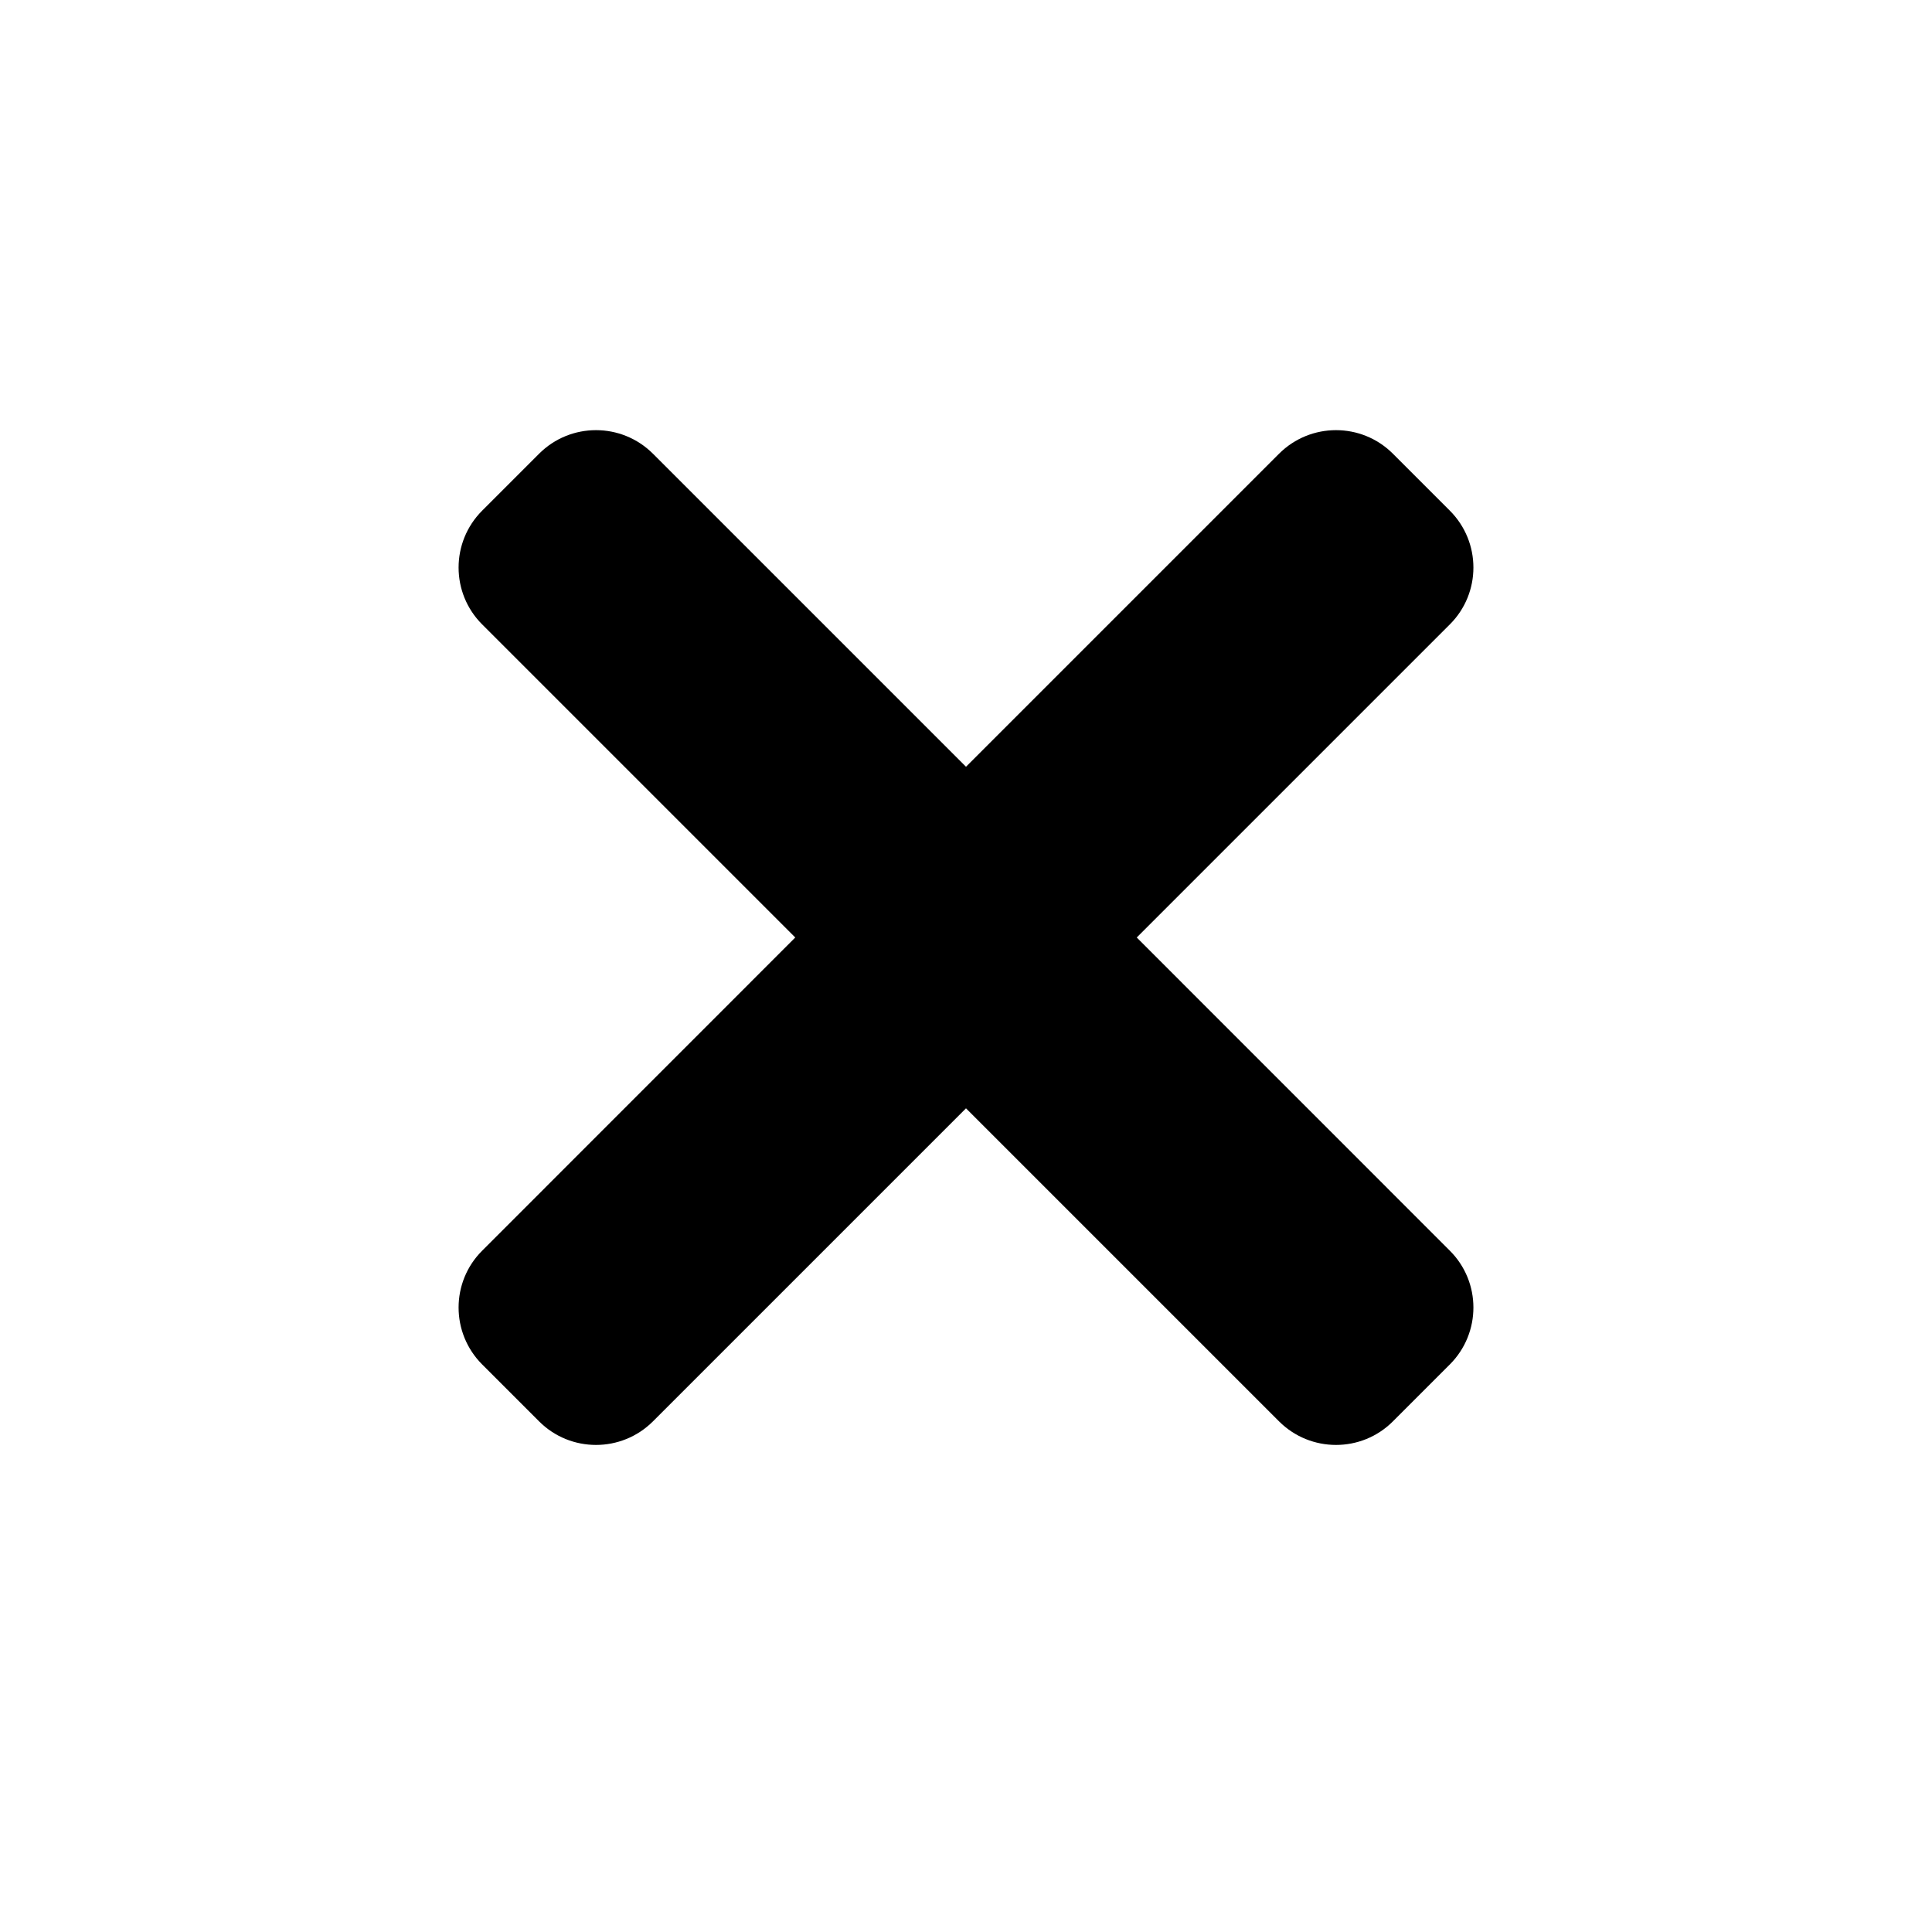
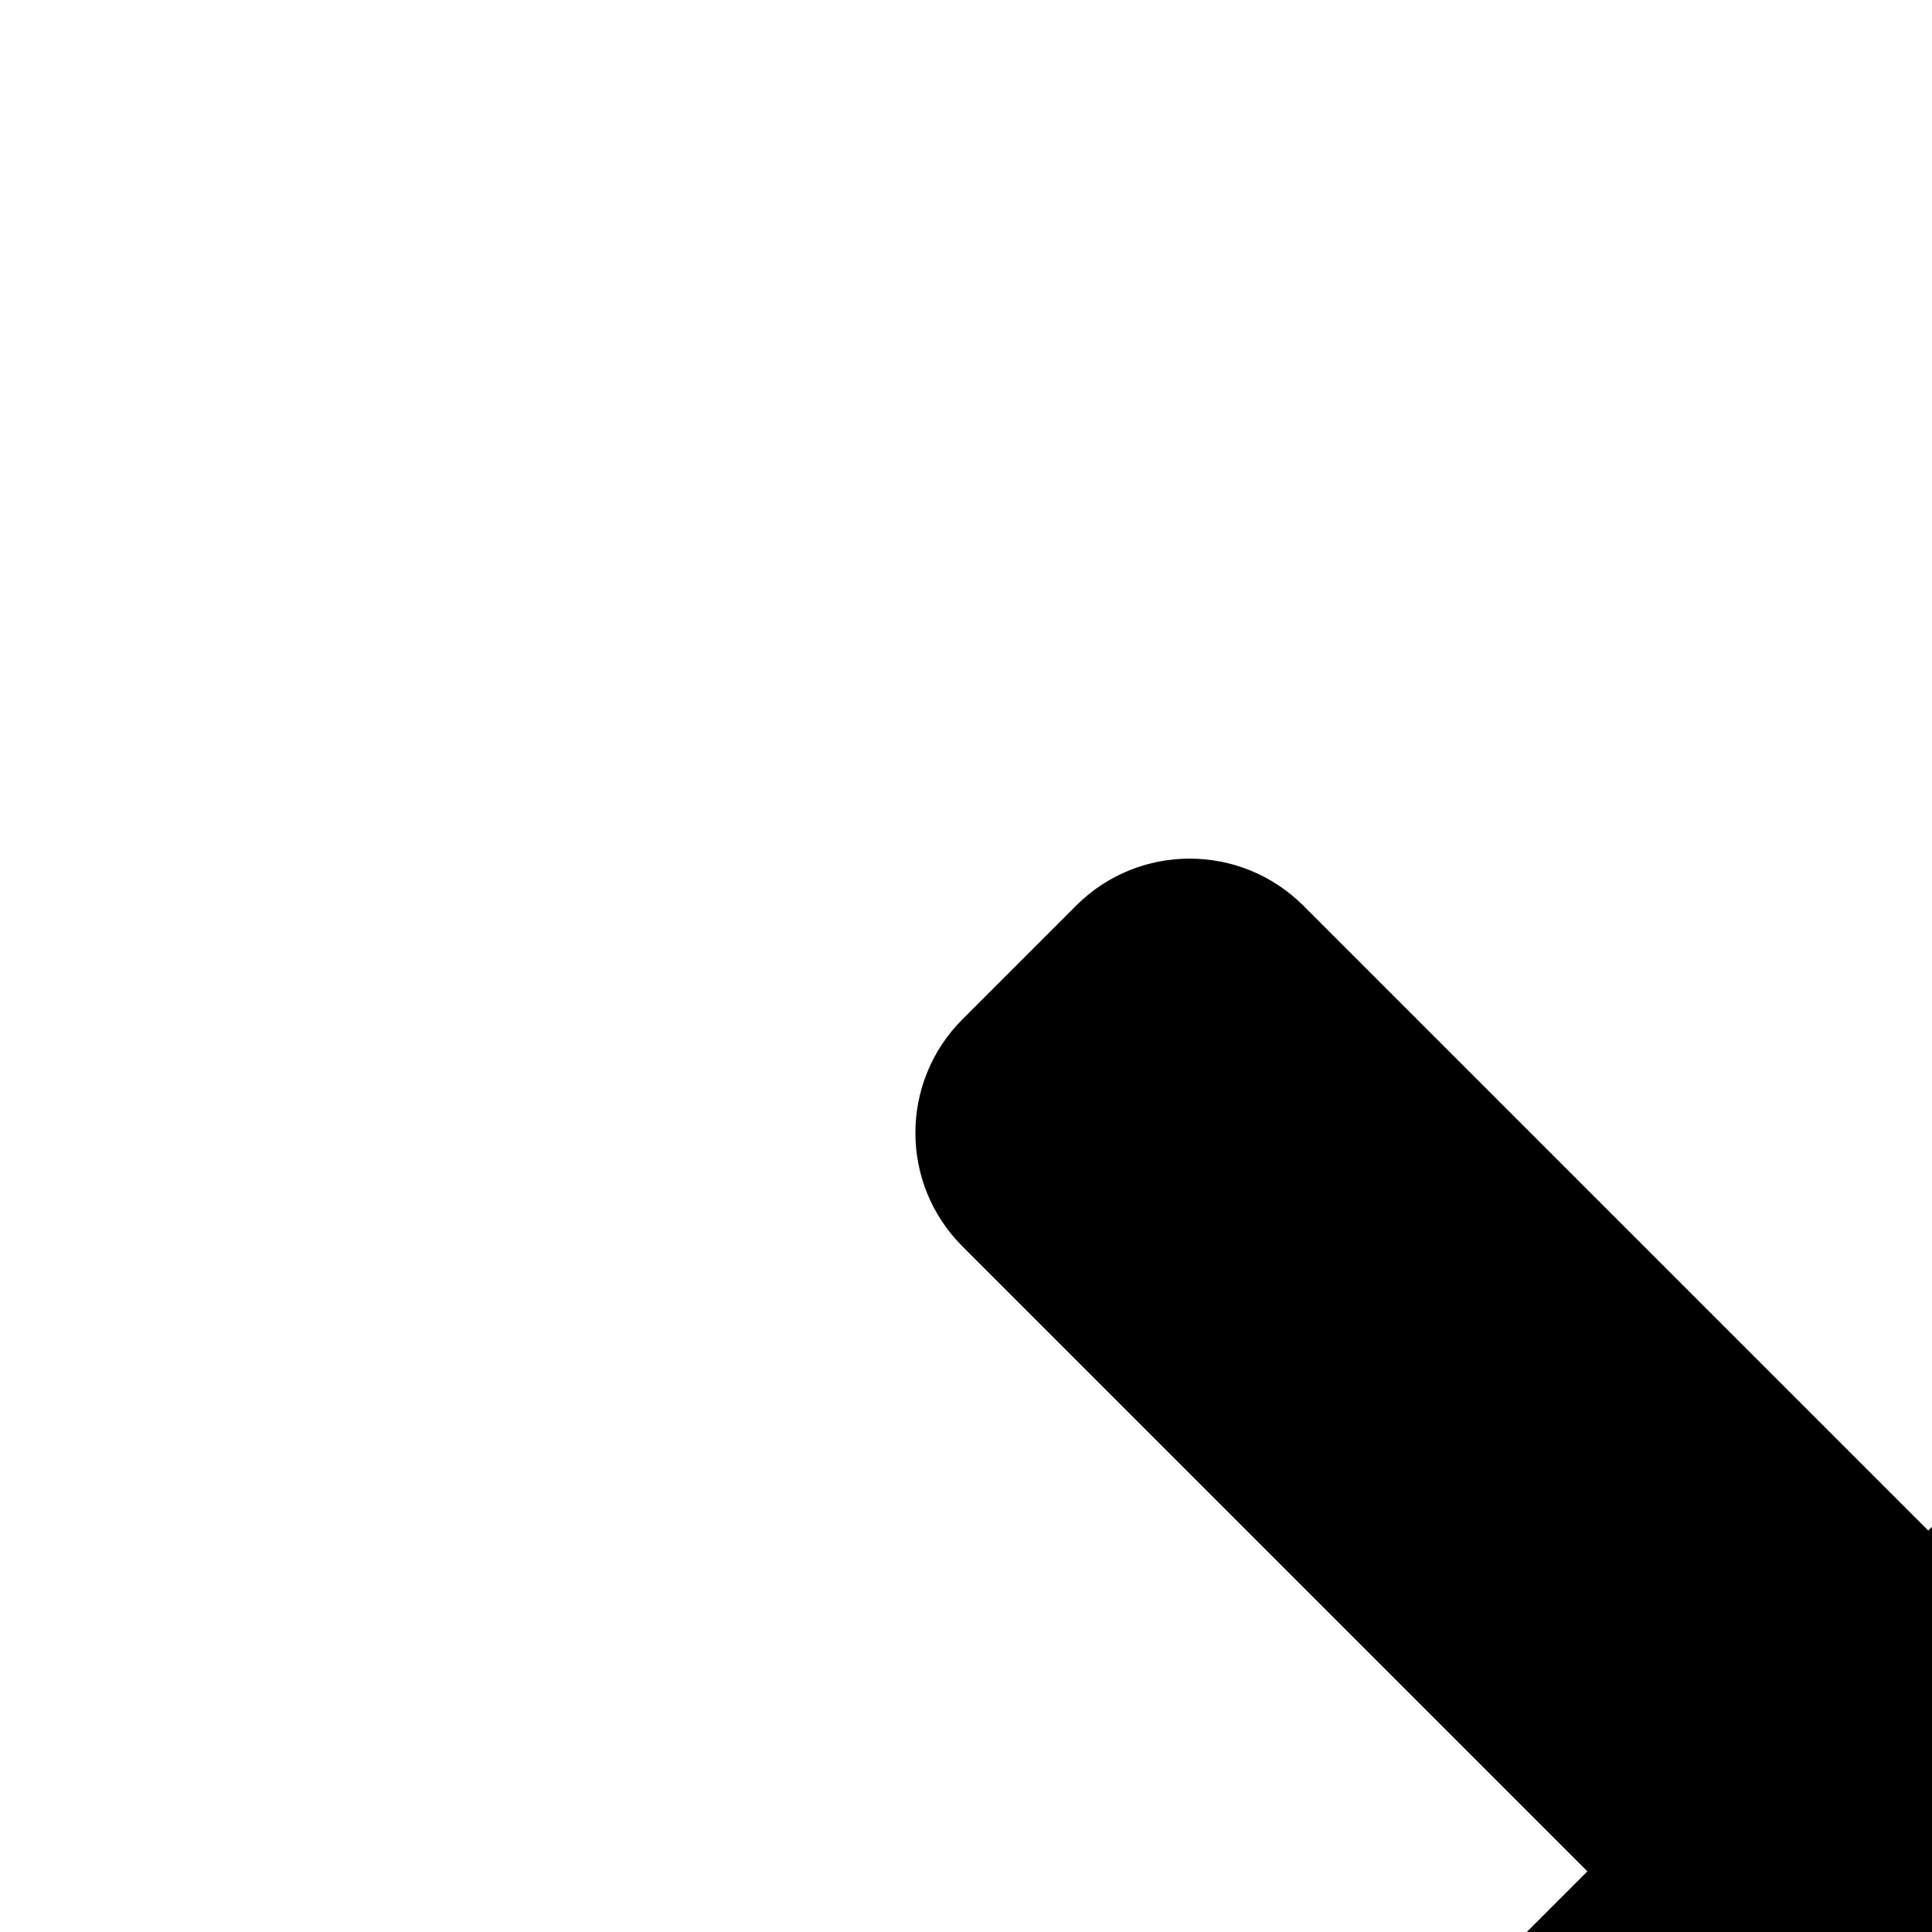
- <svg xmlns="http://www.w3.org/2000/svg" width="24" height="24" fill="currentColor">
+ <svg xmlns="http://www.w3.org/2000/svg" fill="currentColor">
  <path fill-rule="evenodd" clip-rule="evenodd" d="M8.111 5.636C7.72 5.246 7.087 5.246 6.697 5.636L5.99 6.343C5.599 6.734 5.599 7.367 5.99 7.757L9.879 11.646L5.99 15.536C5.599 15.926 5.599 16.559 5.99 16.95L6.697 17.657C7.087 18.047 7.72 18.047 8.111 17.657L12 13.768L15.889 17.657C16.28 18.047 16.913 18.047 17.303 17.657L18.01 16.95C18.401 16.559 18.401 15.926 18.01 15.536L14.121 11.646L18.01 7.757C18.401 7.367 18.401 6.734 18.01 6.343L17.303 5.636C16.913 5.246 16.28 5.246 15.889 5.636L12 9.525L8.111 5.636Z" fill="currentColor" />
</svg>
